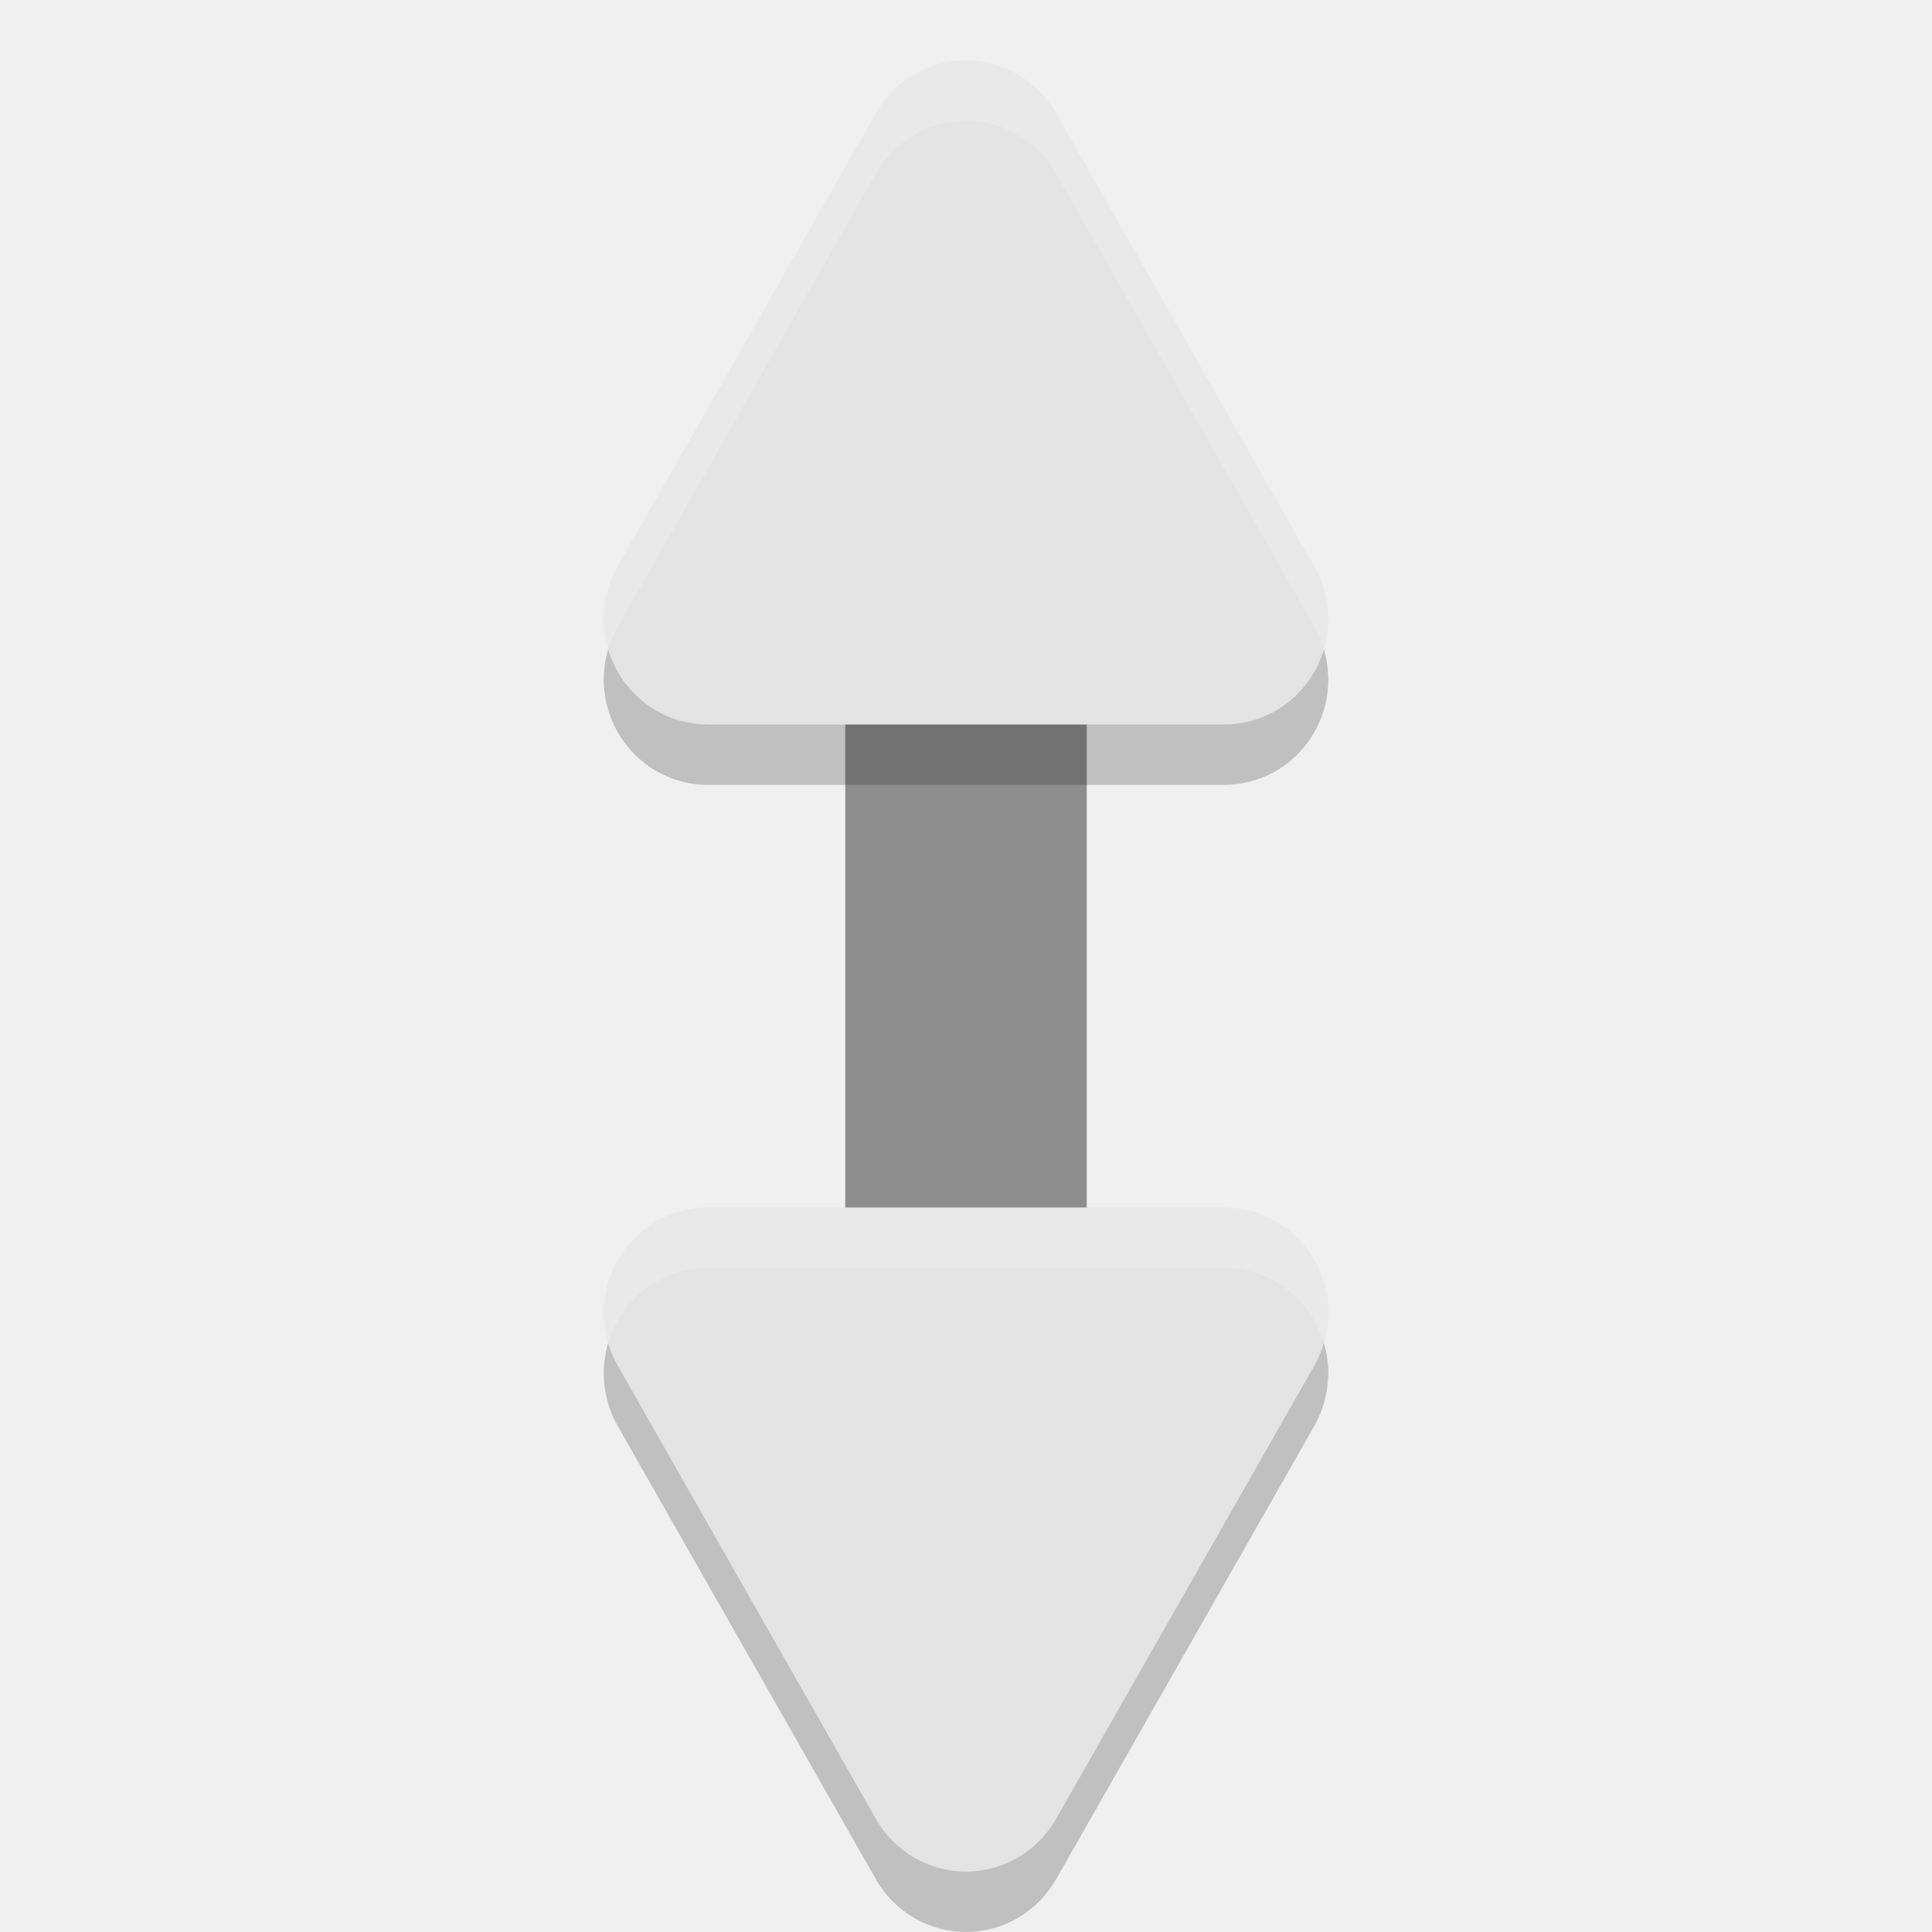
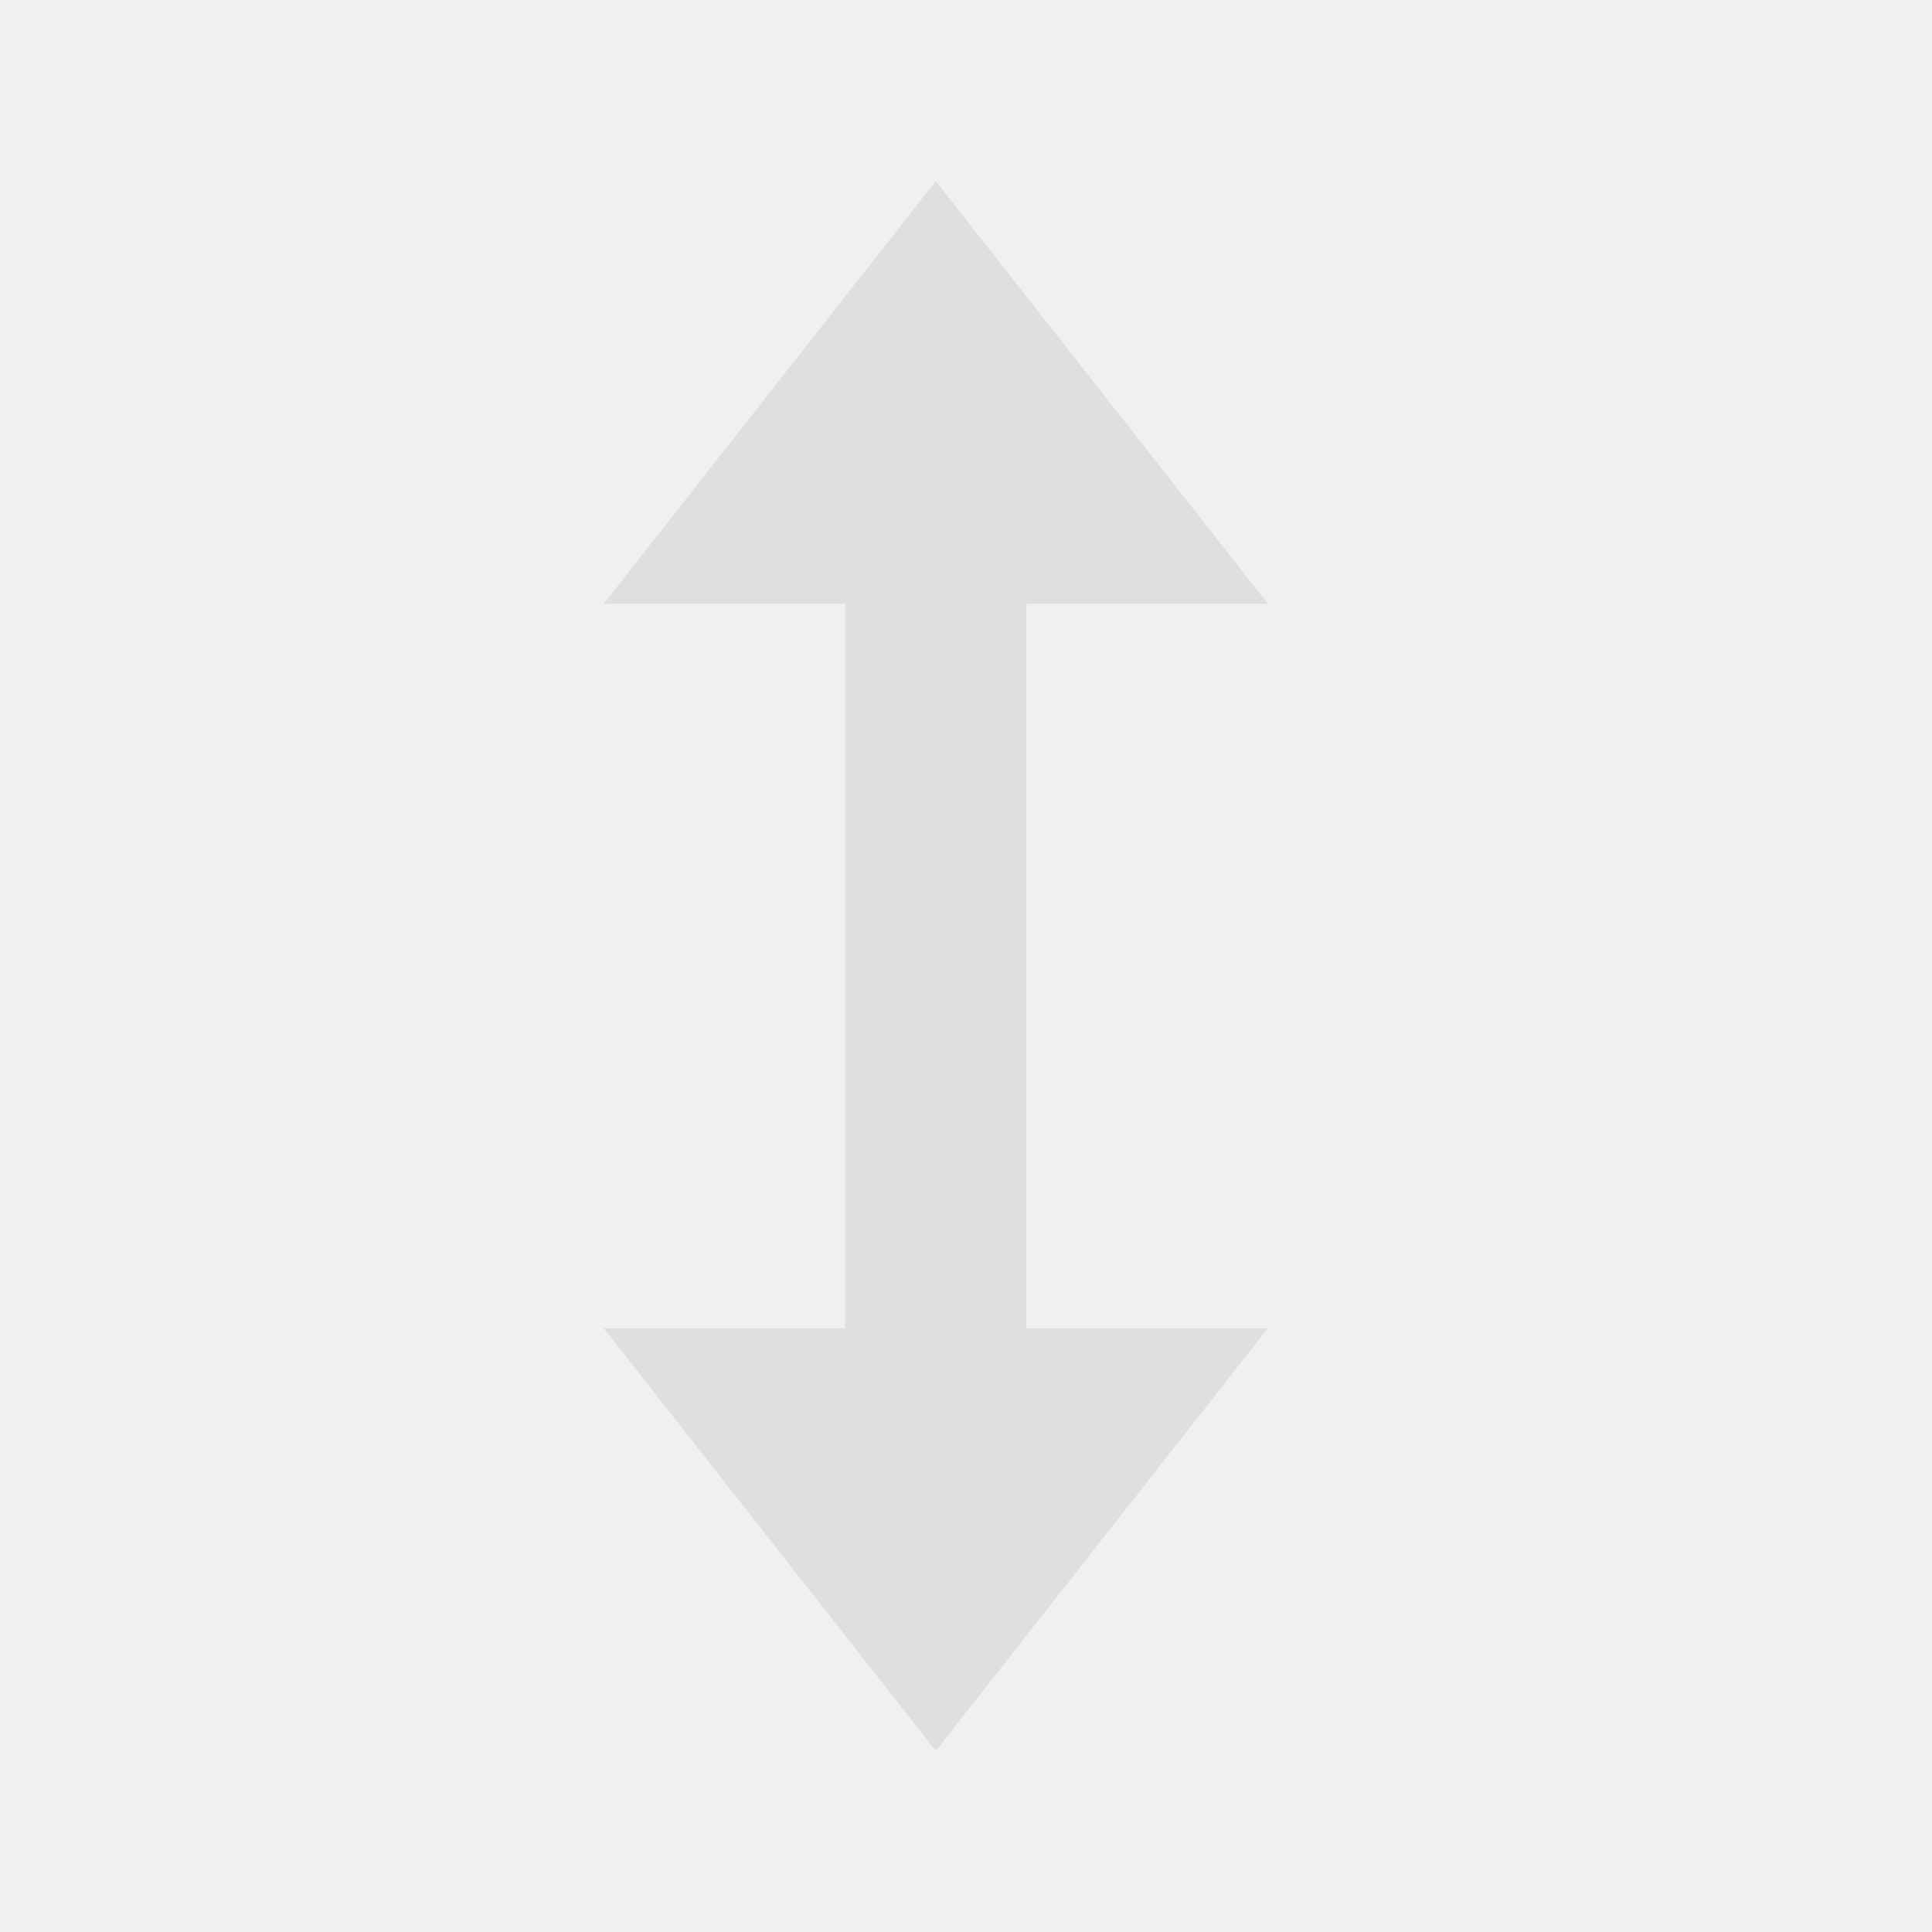
<svg xmlns="http://www.w3.org/2000/svg" width="32" height="32" version="1.1">
-   <g id="16-16-zoom-fit-width" transform="translate(-435.0002,43)">
-     <rect style="opacity:0.001" width="16" height="16" x="489" y="-59" />
-     <path style="fill:#dfdfdf" d="m 494,-54.003 -4,3 4,3 v -2 h 6 v 2 l 4,-3 -4,-3 v 2 h -6 z" />
-   </g>
-   <g id="16-16-zoom-fit-height" transform="rotate(90,242,-231)">
-     <rect style="opacity:0.001" width="16" height="16" x="489" y="-59" />
-     <path style="fill:#dfdfdf" d="m 494,-54.003 -4,3 4,3 v -2 h 6 v 2 l 4,-3 -4,-3 v 2 h -6 z" />
-   </g>
+   <defs id="materia">
+     <style id="current-color-scheme" type="text/css">
+    .ColorScheme-Background {color:#181818; } .ColorScheme-ButtonBackground { color:#343434; } .ColorScheme-Highlight { color:#1a73e8; } .ColorScheme-Text { color:#dfdfdf; } .ColorScheme-ViewBackground { color:#242424; } .ColorScheme-NegativeText { color:#ff4747; }
+   </style>
+   </defs>
  <g id="22-22-zoom-fit-width" transform="translate(-433,43)">
    <rect style="opacity:0.001" width="22" height="22" x="465" y="-65" />
-     <path style="fill:#dfdfdf" d="m 472,-58.003 -5,4 5,4 v -3 h 8 v 3 l 5,-4 -5,-4 v 3 h -8 z" />
+     <path style="fill:currentColor" class="ColorScheme-Text" d="m 472,-58.003 -5,4 5,4 v -3 h 8 v 3 l 5,-4 -5,-4 v 3 h -8 z" />
  </g>
-   <g id="zoom-fit-width" transform="translate(0,-32)">
-     <rect style="opacity:0.001" width="32" height="32" x="0" y="0" />
-     <g>
-       <rect style="opacity:0.2" width="14" height="4" x="9" y="15" />
-       <path style="opacity:0.2" d="M 10.203,11.001 A 1.746,1.723 0 0 0 9.381,11.23 L 5.627,13.369 1.873,15.508 a 1.746,1.723 0 0 0 0,2.984 l 3.754,2.139 3.754,2.138 A 1.746,1.723 0 0 0 12,21.278 V 17 12.723 a 1.746,1.723 0 0 0 -1.797,-1.722 z" />
-       <path style="opacity:0.2" d="m 21.797,11.001 a 1.746,1.723 0 0 1 0.822,0.23 l 3.754,2.138 3.754,2.139 a 1.746,1.723 0 0 1 0,2.984 l -3.754,2.139 -3.754,2.138 A 1.746,1.723 0 0 1 20,21.278 V 17 12.723 a 1.746,1.723 0 0 1 1.797,-1.722 z" />
-       <rect style="fill:#8e8e8e" width="14" height="4" x="9" y="14" />
-       <path style="fill:#e4e4e4" d="M 10.203,10.001 A 1.746,1.723 0 0 0 9.381,10.23 L 5.627,12.369 1.873,14.508 a 1.746,1.723 0 0 0 0,2.984 l 3.754,2.139 3.754,2.138 A 1.746,1.723 0 0 0 12,20.278 V 16 11.723 a 1.746,1.723 0 0 0 -1.797,-1.722 z" />
-       <path style="fill:#e4e4e4" d="m 21.797,10.001 a 1.746,1.723 0 0 1 0.822,0.23 l 3.754,2.138 3.754,2.139 a 1.746,1.723 0 0 1 0,2.984 l -3.754,2.139 -3.754,2.138 A 1.746,1.723 0 0 1 20,20.278 V 16 11.723 a 1.746,1.723 0 0 1 1.797,-1.722 z" />
-       <path style="opacity:0.2;fill:#ffffff" d="M 10.203,10 A 1.746,1.723 0 0 0 9.381,10.23 L 5.627,12.369 1.873,14.508 A 1.746,1.723 0 0 0 1.076,16.5 1.746,1.723 0 0 1 1.873,15.508 L 5.627,13.369 9.381,11.23 A 1.746,1.723 0 0 1 10.203,11 1.746,1.723 0 0 1 12,12.723 v -1 A 1.746,1.723 0 0 0 10.203,10 Z" />
-       <path style="opacity:0.2;fill:#ffffff" d="M 21.797,10 A 1.746,1.723 0 0 0 20,11.723 v 1 A 1.746,1.723 0 0 1 21.797,11 a 1.746,1.723 0 0 1 0.822,0.23 l 3.754,2.139 3.754,2.139 A 1.746,1.723 0 0 1 30.924,16.5 1.746,1.723 0 0 0 30.127,14.508 L 26.373,12.369 22.619,10.23 A 1.746,1.723 0 0 0 21.797,10 Z" />
-     </g>
+   <g id="22-22-zoom-fit-height" transform="rotate(90,222,-265)">
+     <rect style="opacity:0.001" width="22" height="22" x="465" y="-65" />
+     <path style="fill:currentColor" class="ColorScheme-Text" d="m 472,-58.003 -5,4 5,4 v -3 h 8 v 3 l 5,-4 -5,-4 v 3 h -8 z" />
  </g>
-   <g id="22-22-zoom-fit-height" transform="rotate(90,222,-233)">
-     <rect style="opacity:0.001" width="22" height="22" x="465" y="-65" />
-     <path style="fill:#dfdfdf" d="m 472,-58.003 -5,4 5,4 v -3 h 8 v 3 l 5,-4 -5,-4 v 3 h -8 z" />
+   <g id="zoom-fit-height">
+     <rect style="opacity:0.001" width="32" height="32" x="0" y="-32" transform="rotate(90)" />
+     <path style="fill:currentColor" class="ColorScheme-Text" d="M 21,10 15.5,3 10,10 h 4 v 12 h -4 l 5.5,7 5.5,-7 H 17 V 10 Z" />
  </g>
-   <g id="zoom-fit-height" transform="translate(0,32)">
-     <rect style="opacity:0.001" width="32" height="32" x="-32" y="-32" transform="rotate(90)" />
-     <rect style="fill:#8e8e8e" width="14" height="4" x="-23" y="-18" transform="rotate(90)" />
-     <path style="opacity:0.2" d="m 21.999,-20.797 a 1.723,1.746 0 0 0 -0.23,-0.822 l -2.138,-3.754 -2.139,-3.754 a 1.723,1.746 0 0 0 -2.984,0 l -2.139,3.754 -2.138,3.754 A 1.723,1.746 0 0 0 11.722,-19 h 4.278 4.278 a 1.723,1.746 0 0 0 1.722,-1.797 z" />
-     <path style="fill:#e4e4e4" d="m 21.999,-21.797 a 1.723,1.746 0 0 0 -0.23,-0.822 l -2.138,-3.754 -2.139,-3.754 a 1.723,1.746 0 0 0 -2.984,0 l -2.139,3.754 -2.138,3.754 A 1.723,1.746 0 0 0 11.722,-20 h 4.278 4.278 a 1.723,1.746 0 0 0 1.722,-1.797 z" />
-     <path style="opacity:0.2" d="m 21.999,-9.203 a 1.723,1.746 0 0 1 -0.23,0.822 l -2.138,3.754 -2.139,3.754 a 1.723,1.746 0 0 1 -2.984,0 l -2.139,-3.754 -2.138,-3.754 A 1.723,1.746 0 0 1 11.722,-11 h 4.278 4.278 a 1.723,1.746 0 0 1 1.722,1.797 z" />
-     <path style="fill:#e4e4e4" d="m 21.999,-10.203 a 1.723,1.746 0 0 1 -0.23,0.822 l -2.138,3.754 -2.139,3.754 a 1.723,1.746 0 0 1 -2.984,0 L 12.369,-5.627 10.231,-9.381 A 1.723,1.746 0 0 1 11.722,-12 h 4.278 4.278 a 1.723,1.746 0 0 1 1.722,1.797 z" />
-     <path style="opacity:0.2;fill:#ffffff" d="m 15.908,-30.998 a 1.723,1.746 0 0 0 -1.4,0.871 l -2.139,3.754 -2.139,3.754 a 1.723,1.746 0 0 0 -0.156,1.373 1.723,1.746 0 0 1 0.156,-0.373 l 2.139,-3.754 2.139,-3.754 a 1.723,1.746 0 0 1 2.984,0 l 2.139,3.754 2.139,3.754 a 1.723,1.746 0 0 1 0.156,0.373 A 1.723,1.746 0 0 0 22,-21.797 1.723,1.746 0 0 0 21.77,-22.619 l -2.139,-3.754 -2.139,-3.754 a 1.723,1.746 0 0 0 -1.584,-0.871 z" />
-     <path style="opacity:0.2;fill:#ffffff" d="M 11.723,-12 A 1.723,1.746 0 0 0 10.074,-9.754 1.723,1.746 0 0 1 11.723,-11 H 16 20.277 A 1.723,1.746 0 0 1 21.926,-9.754 1.723,1.746 0 0 0 22,-10.203 1.723,1.746 0 0 0 20.277,-12 H 16 Z" />
+   <g id="zoom-fit-width" transform="rotate(90,32,32)">
+     <rect style="opacity:0.001" width="32" height="32" x="0" y="-32" transform="rotate(90)" />
+     <path style="fill:currentColor" class="ColorScheme-Text" d="M 21,10 15.5,3 10,10 h 4 v 12 h -4 l 5.5,7 5.5,-7 H 17 V 10 Z" />
  </g>
</svg>
